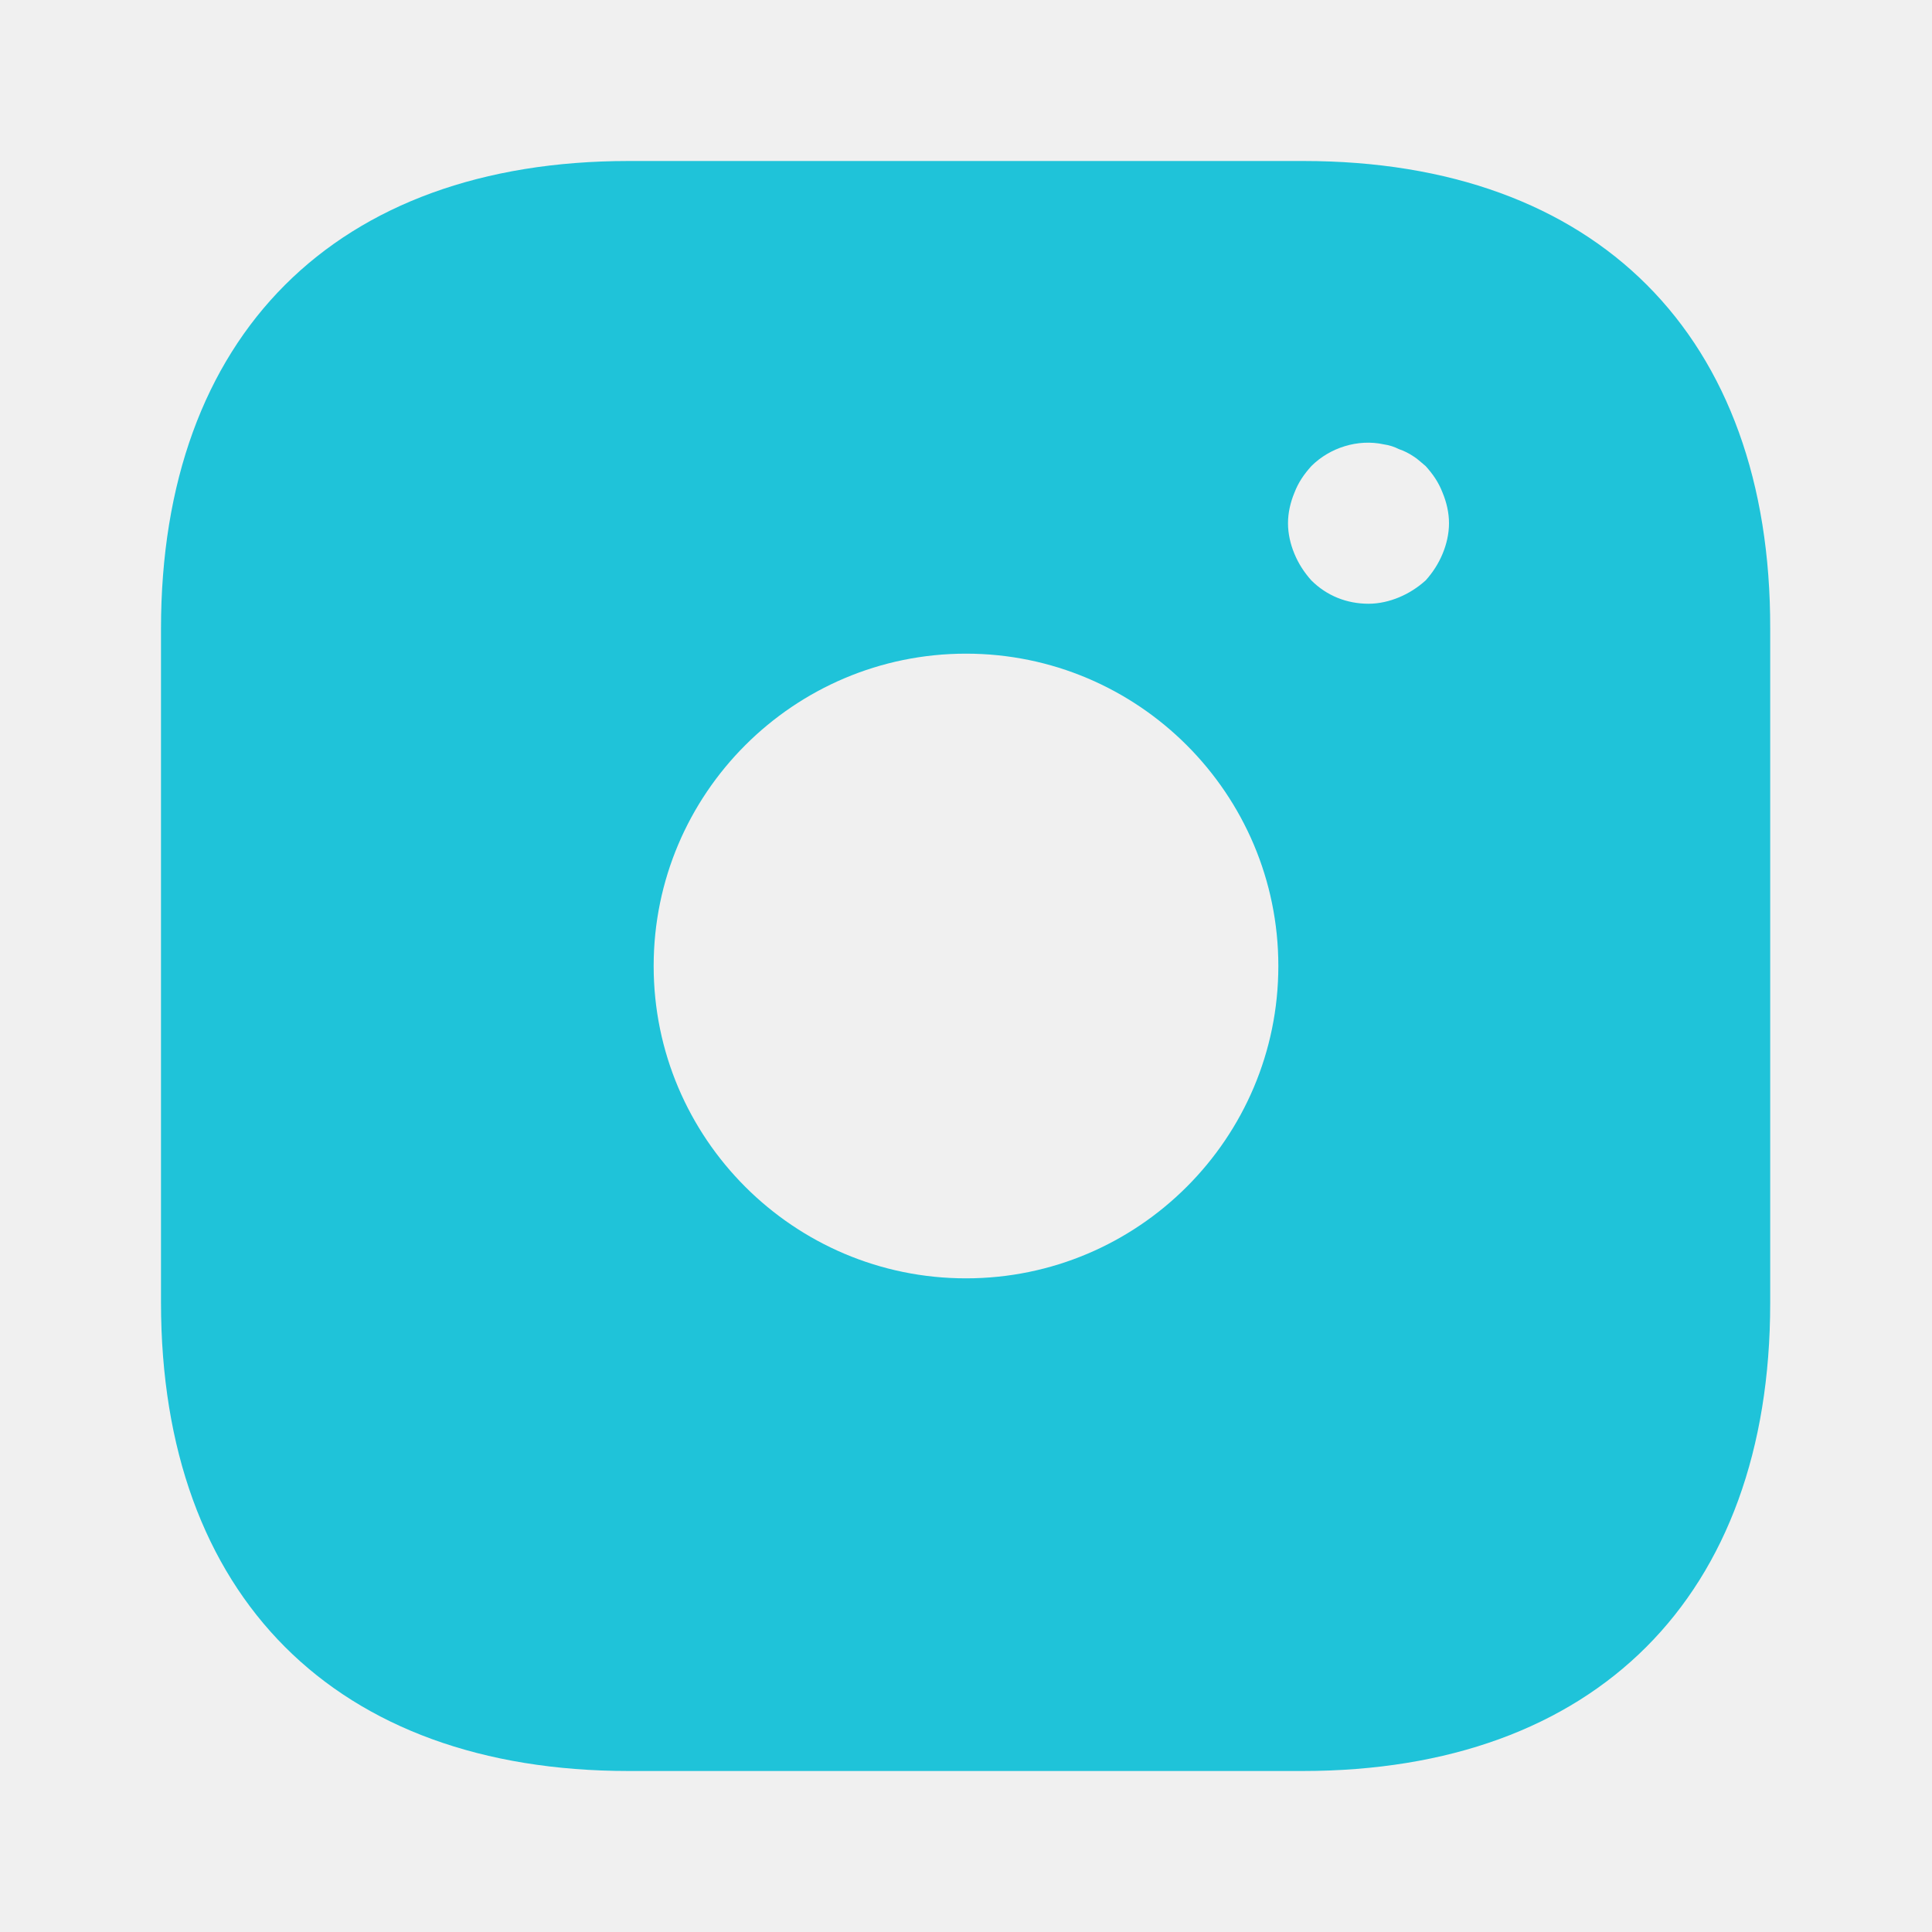
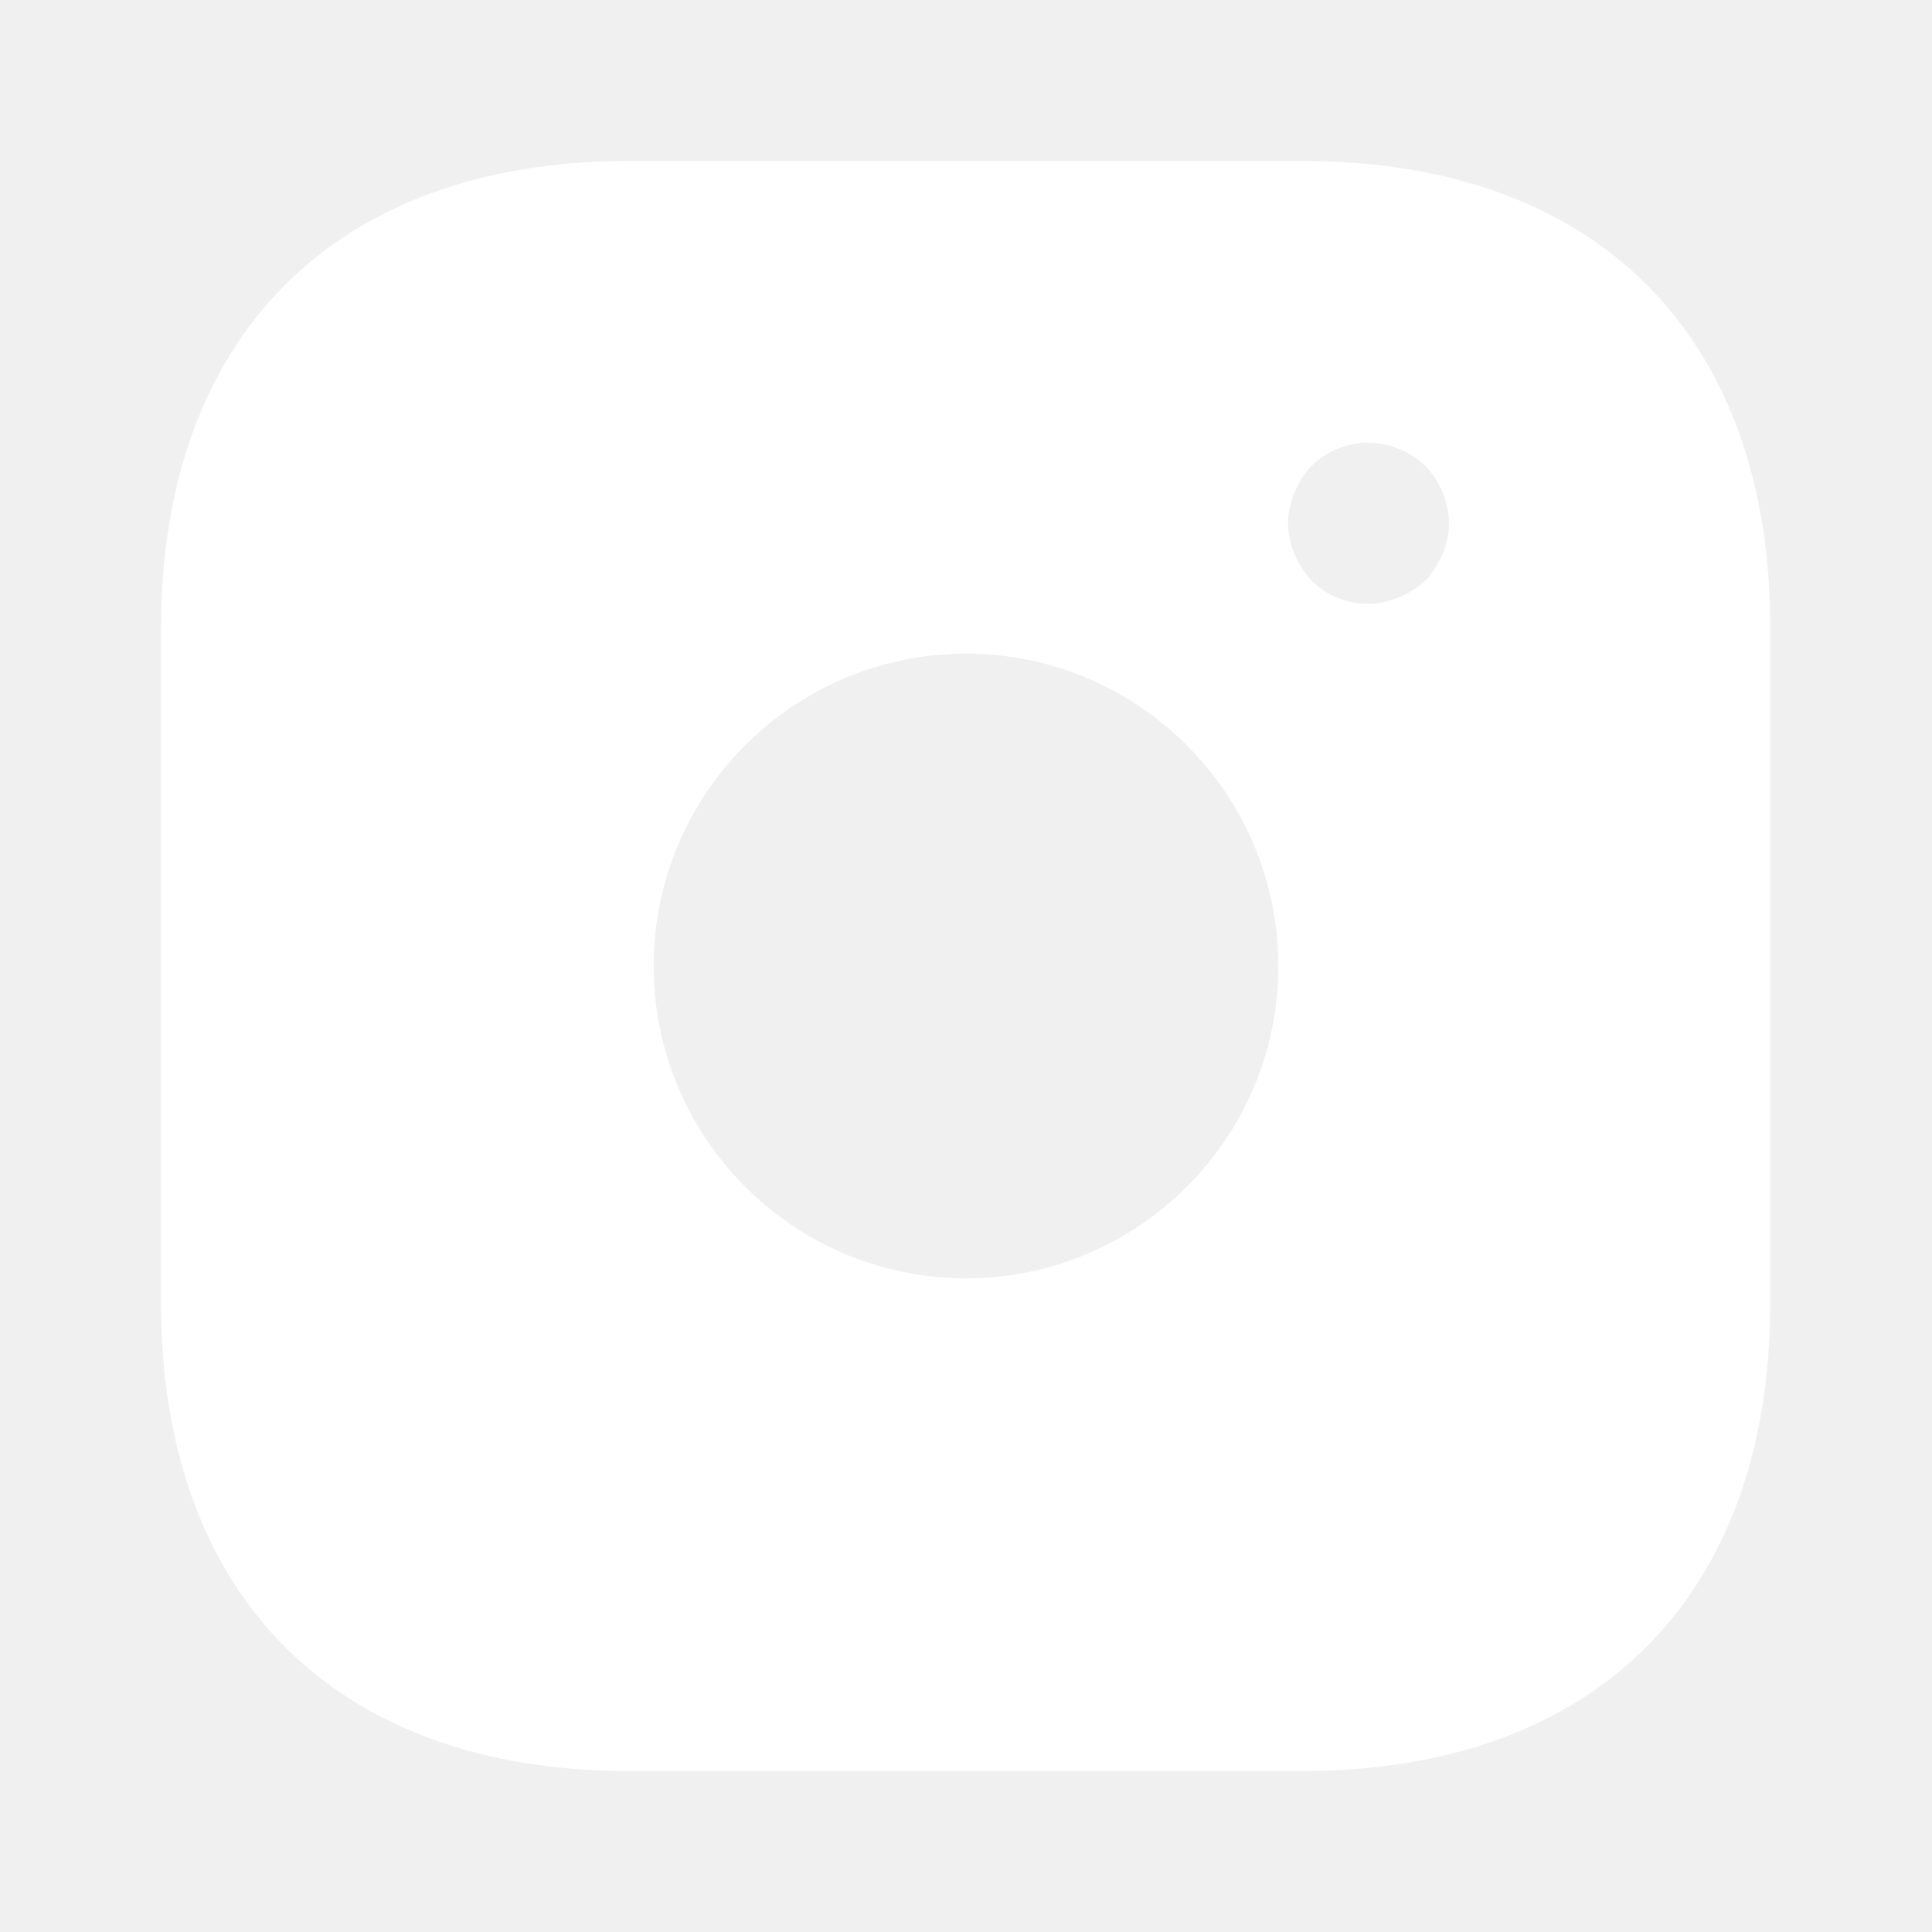
<svg xmlns="http://www.w3.org/2000/svg" width="800px" height="800px" viewBox="0 0 24 24" fill="none">
-   <path d="M16.19 2H7.81C4.17 2 2 4.17 2 7.81V16.18C2 19.83 4.17 22 7.81 22H16.18C19.82 22 21.99 19.83 21.99 16.19V7.81C22 4.17 19.83 2 16.19 2ZM12 15.88C9.86 15.88 8.12 14.14 8.12 12C8.12 9.86 9.86 8.12 12 8.12C14.14 8.12 15.88 9.86 15.88 12C15.88 14.14 14.14 15.88 12 15.88ZM17.92 6.88C17.87 7 17.8 7.11 17.71 7.21C17.61 7.3 17.5 7.37 17.38 7.42C17.26 7.47 17.13 7.5 17 7.5C16.73 7.5 16.48 7.4 16.29 7.21C16.2 7.11 16.13 7 16.08 6.88C16.03 6.76 16 6.63 16 6.5C16 6.37 16.03 6.24 16.08 6.12C16.13 5.99 16.2 5.89 16.29 5.79C16.52 5.56 16.87 5.45 17.19 5.52C17.26 5.53 17.32 5.55 17.38 5.58C17.44 5.6 17.5 5.63 17.56 5.67C17.61 5.7 17.66 5.75 17.71 5.79C17.8 5.89 17.87 5.99 17.92 6.12C17.97 6.24 18 6.37 18 6.5C18 6.63 17.97 6.76 17.92 6.88Z" fill="#1fc3d9" />
+   <path d="M16.19 2H7.81C4.17 2 2 4.17 2 7.81V16.18C2 19.83 4.17 22 7.81 22H16.18C19.82 22 21.99 19.83 21.99 16.19V7.81C22 4.17 19.83 2 16.19 2ZM12 15.88C9.86 15.88 8.12 14.14 8.12 12C8.12 9.86 9.86 8.12 12 8.12C14.14 8.12 15.88 9.86 15.88 12C15.88 14.14 14.14 15.88 12 15.88ZM17.92 6.88C17.87 7 17.8 7.11 17.71 7.21C17.61 7.3 17.5 7.37 17.38 7.42C17.26 7.47 17.13 7.5 17 7.5C16.73 7.5 16.48 7.4 16.29 7.21C16.2 7.11 16.13 7 16.08 6.88C16.03 6.76 16 6.63 16 6.5C16 6.37 16.03 6.24 16.08 6.12C16.13 5.99 16.2 5.89 16.29 5.79C16.52 5.56 16.87 5.45 17.19 5.52C17.26 5.53 17.32 5.55 17.38 5.58C17.44 5.6 17.5 5.63 17.56 5.67C17.61 5.7 17.66 5.75 17.71 5.79C17.8 5.89 17.87 5.99 17.92 6.12C17.97 6.24 18 6.37 18 6.5C18 6.63 17.97 6.76 17.92 6.88Z" fill="#fff" />
</svg>
